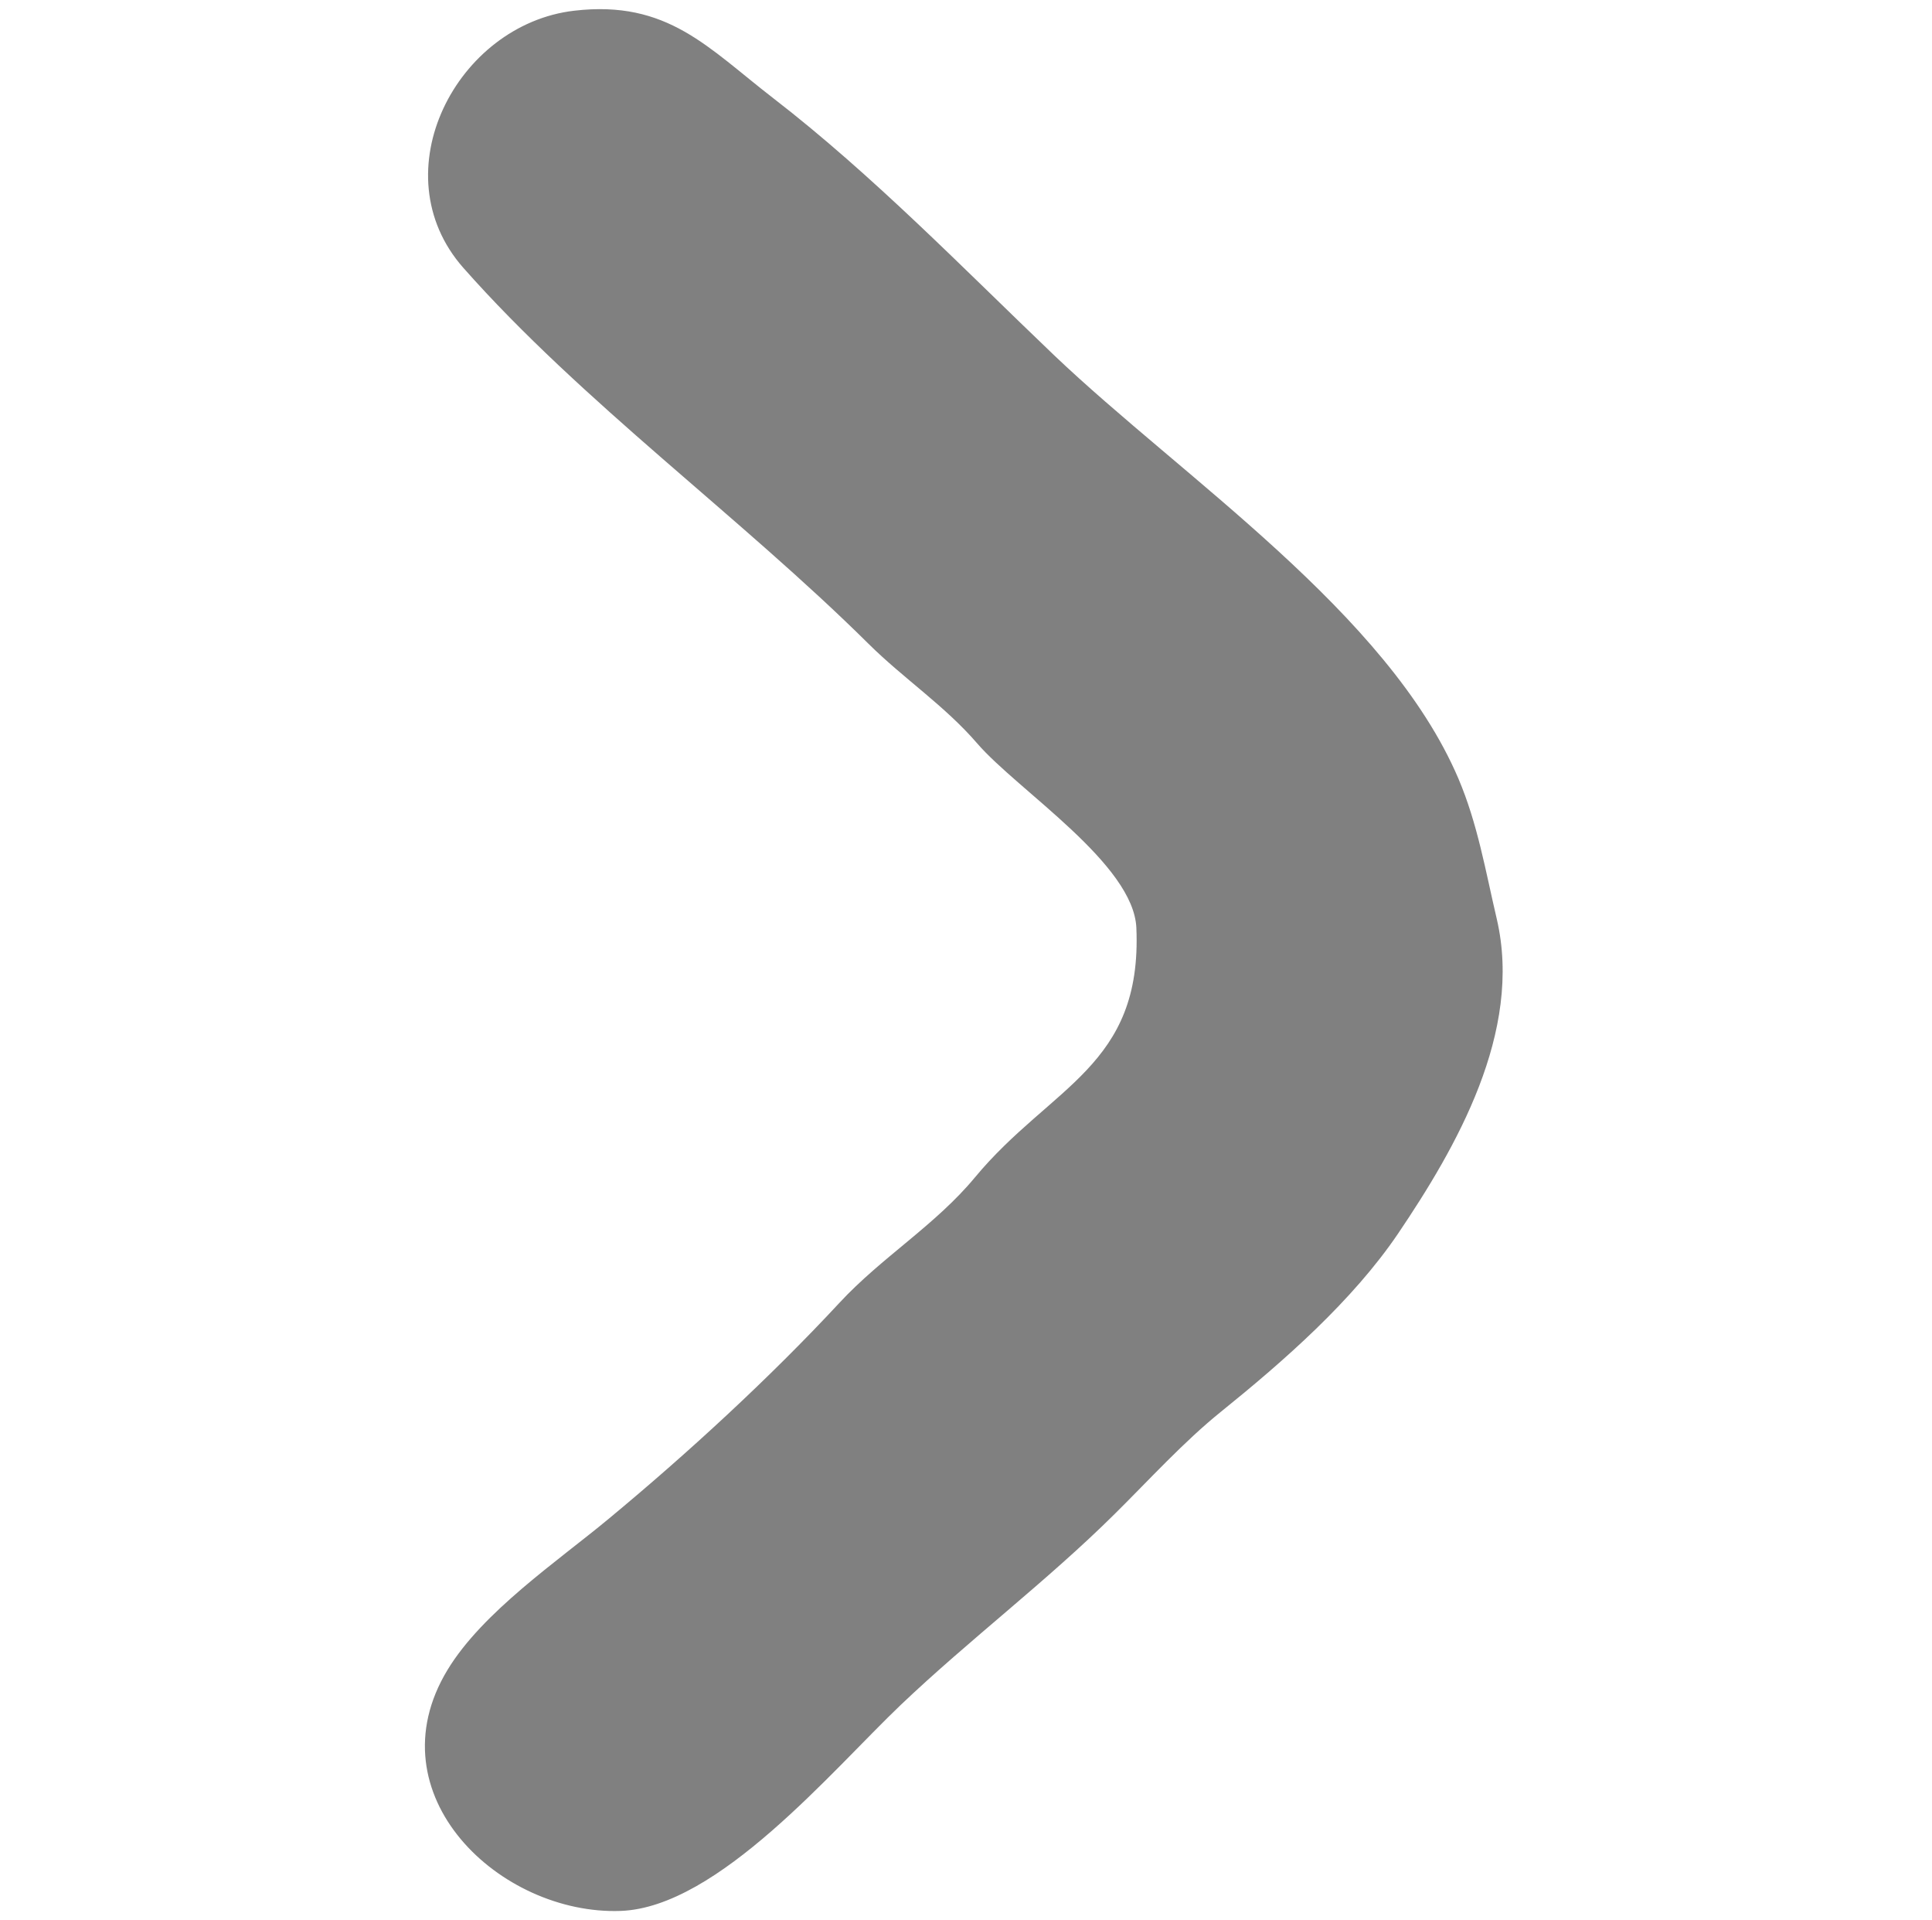
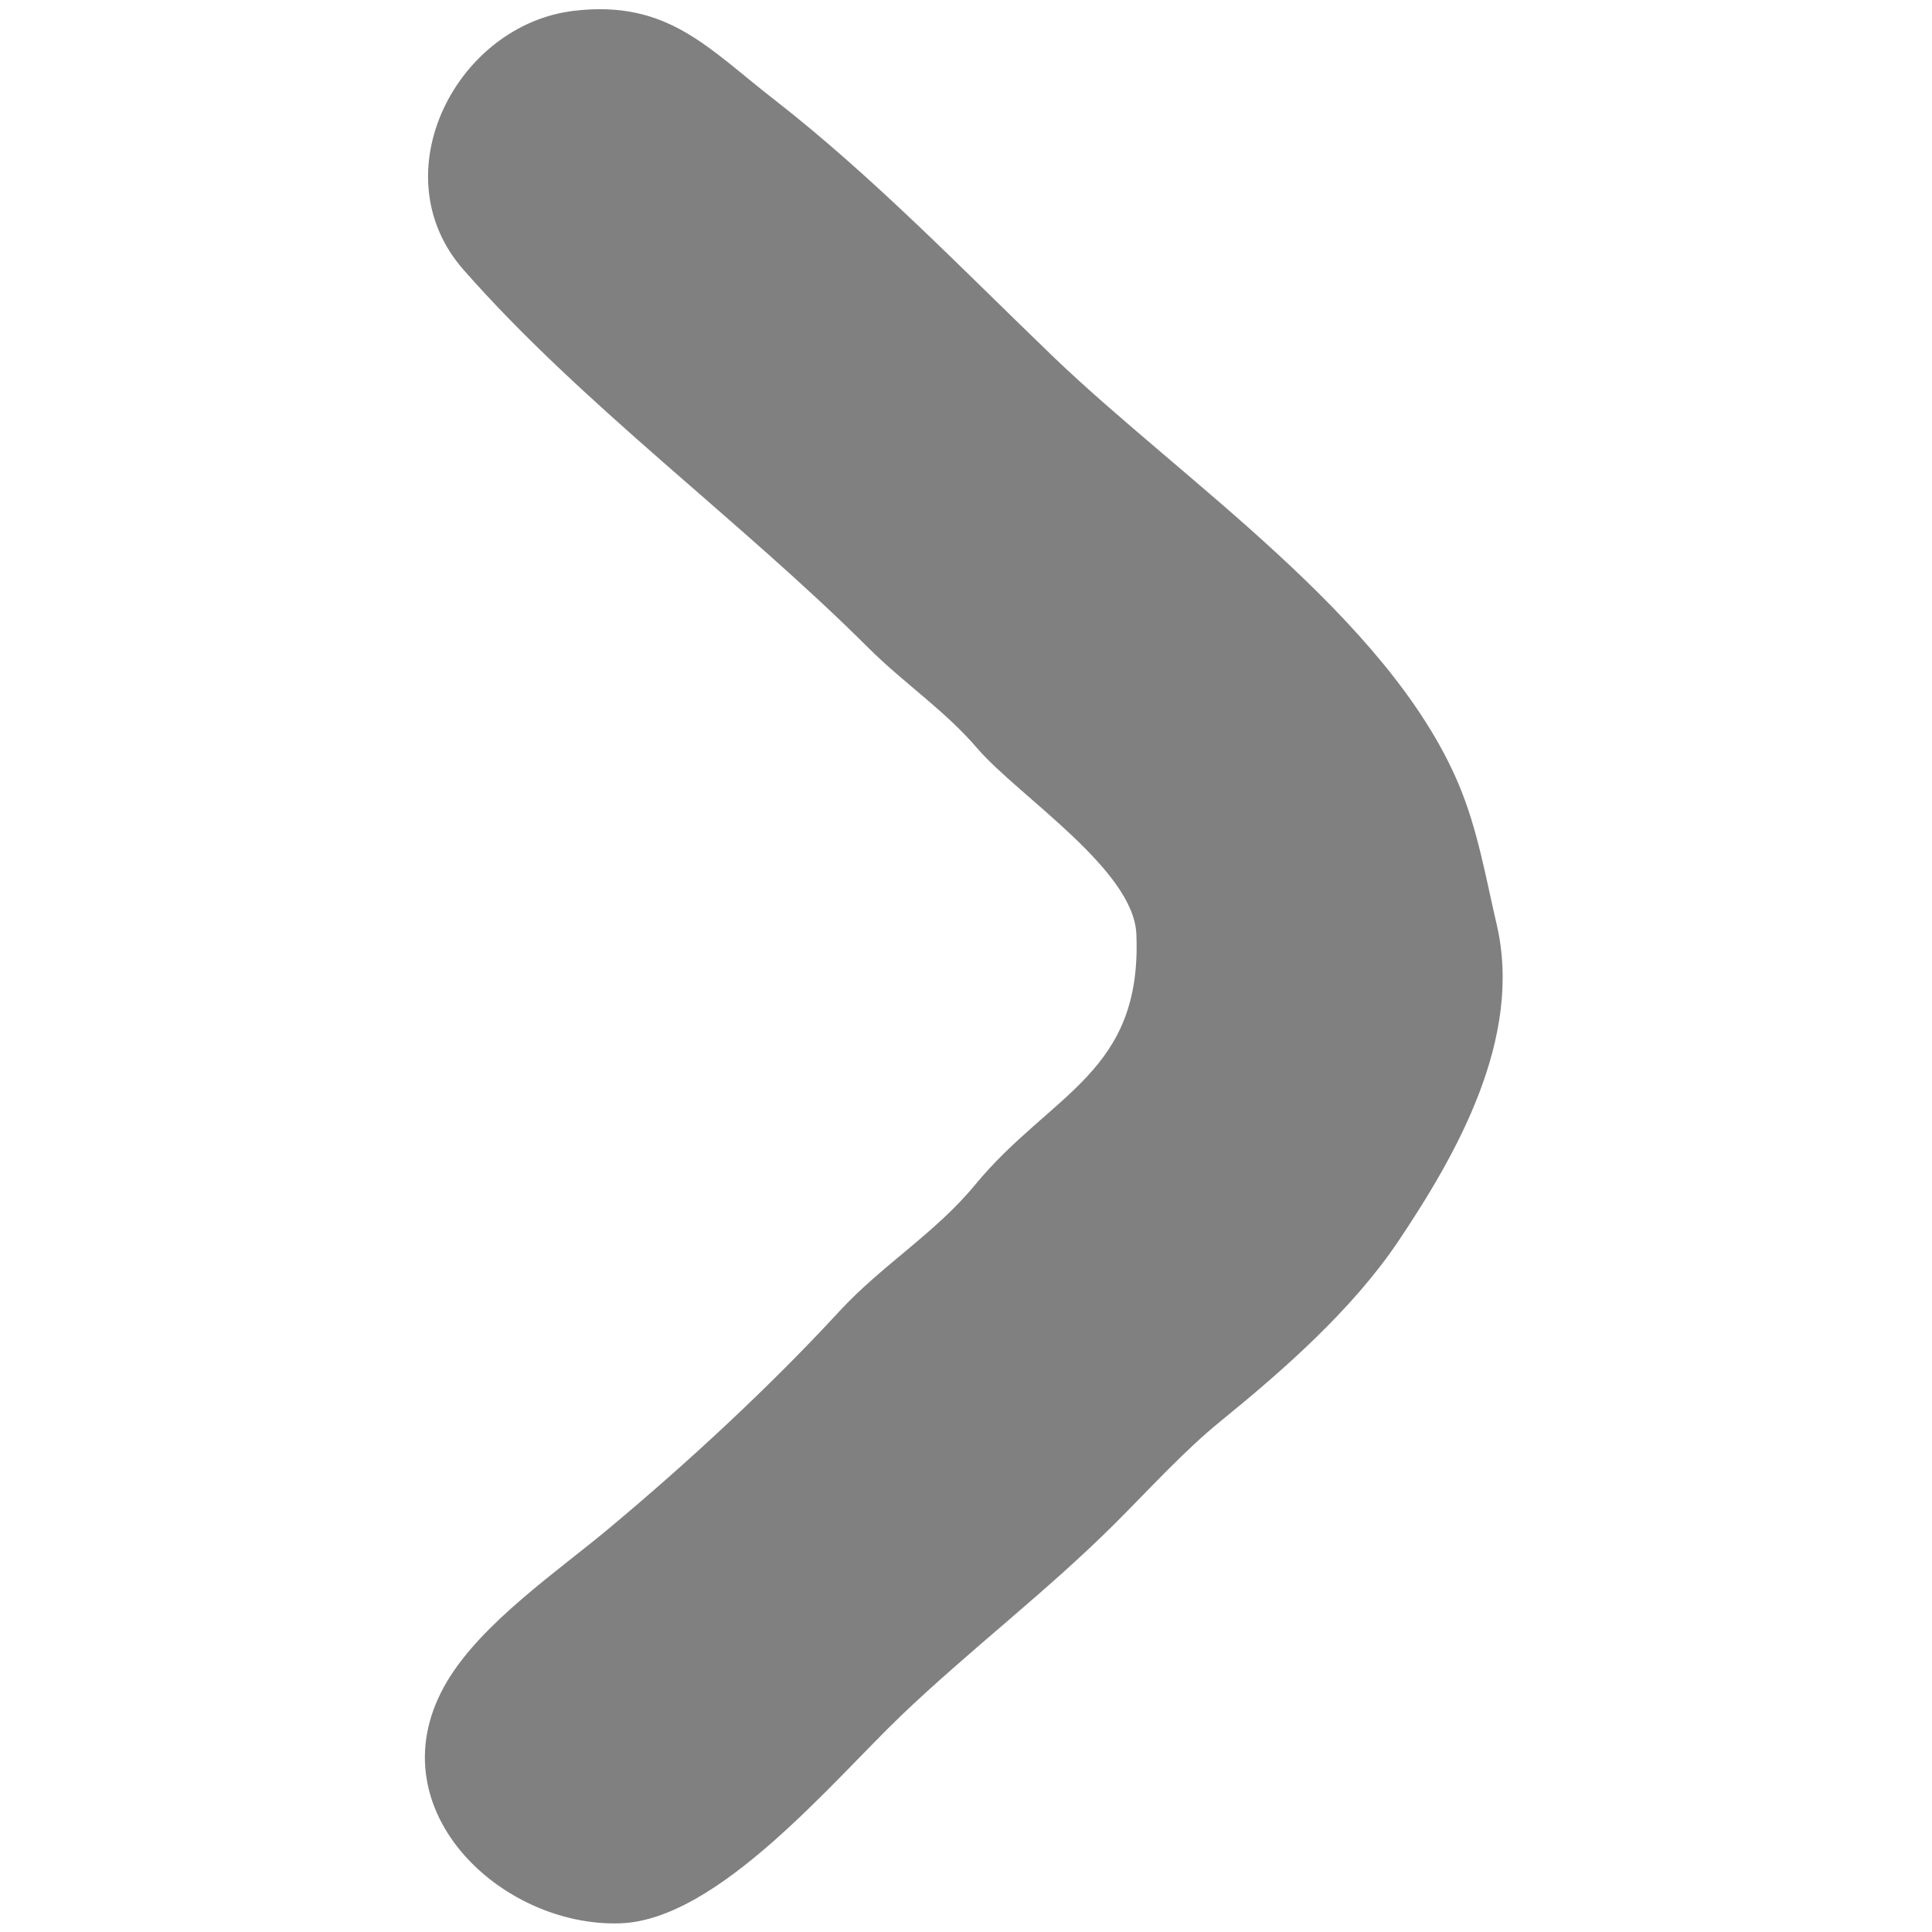
- <svg xmlns="http://www.w3.org/2000/svg" width="151" height="150" viewBox="0 0 151 150" fill="none">
-   <path d="M44.9 0.96C52.13 0.12 55.24 3.82 60.37 7.78C68.14 13.78 75.2 21.07 82.31 27.86C92.34 37.41 108.37 48 113.87 60.89C115.37 64.42 115.98 68.07 116.86 71.83C118.91 80.61 113.68 89.64 109.17 96.32C105.62 101.56 100.28 106.24 95.36 110.21C92.43 112.57 89.71 115.57 87.04 118.21C81.78 123.43 75.68 128.03 70.31 133.14C64.96 138.24 56.05 148.93 48.5 149.2C39.16 149.53 29.24 140.21 35.08 130.56C37.81 126.05 43.65 122.1 47.64 118.79C53.82 113.67 60.24 107.77 65.7 101.89C68.99 98.34 73.19 95.83 76.29 92.09C82.22 84.94 89.41 83.42 88.94 72.5C88.72 67.42 79.65 61.69 76.47 58.01C73.92 55.05 70.69 52.92 67.96 50.21C57.96 40.3 45.56 31.32 36.31 20.85C29.82 13.5 35.8 2.01 44.9 0.96Z" fill-rule="evenodd" clip-rule="evenodd" fill="#808080" stroke-width="0.25" stroke-linejoin="round" stroke="#808080" />
+ <svg xmlns="http://www.w3.org/2000/svg" width="256" height="256" viewBox="0 0 256 256" fill="none">
+   <path d="M76.122 1.639C88.379 0.205 93.652 6.52 102.349 13.278C115.522 23.518 127.491 35.96 139.545 47.548C156.55 63.847 183.727 81.92 193.051 103.919C195.595 109.944 196.629 116.173 198.121 122.59C201.596 137.575 192.729 152.986 185.083 164.386C179.065 173.329 170.011 181.317 161.67 188.092C156.702 192.12 152.091 197.24 147.564 201.745C138.647 210.654 128.305 218.505 119.201 227.226C110.131 235.93 95.025 254.174 82.225 254.635C66.39 255.198 49.572 239.292 59.473 222.823C64.102 215.126 74.002 208.384 80.767 202.735C91.244 193.997 102.129 183.928 111.385 173.893C116.963 167.834 124.084 163.55 129.339 157.167C139.393 144.965 151.582 142.37 150.786 123.734C150.413 115.064 135.036 105.285 129.644 99.004C125.321 93.952 119.845 90.317 115.217 85.692C98.263 68.779 77.241 53.453 61.559 35.584C50.556 23.04 60.694 3.431 76.122 1.639Z" fill-rule="evenodd" clip-rule="evenodd" fill="#808080" stroke-width="0.427" stroke-linejoin="round" stroke="#808080" />
</svg>
